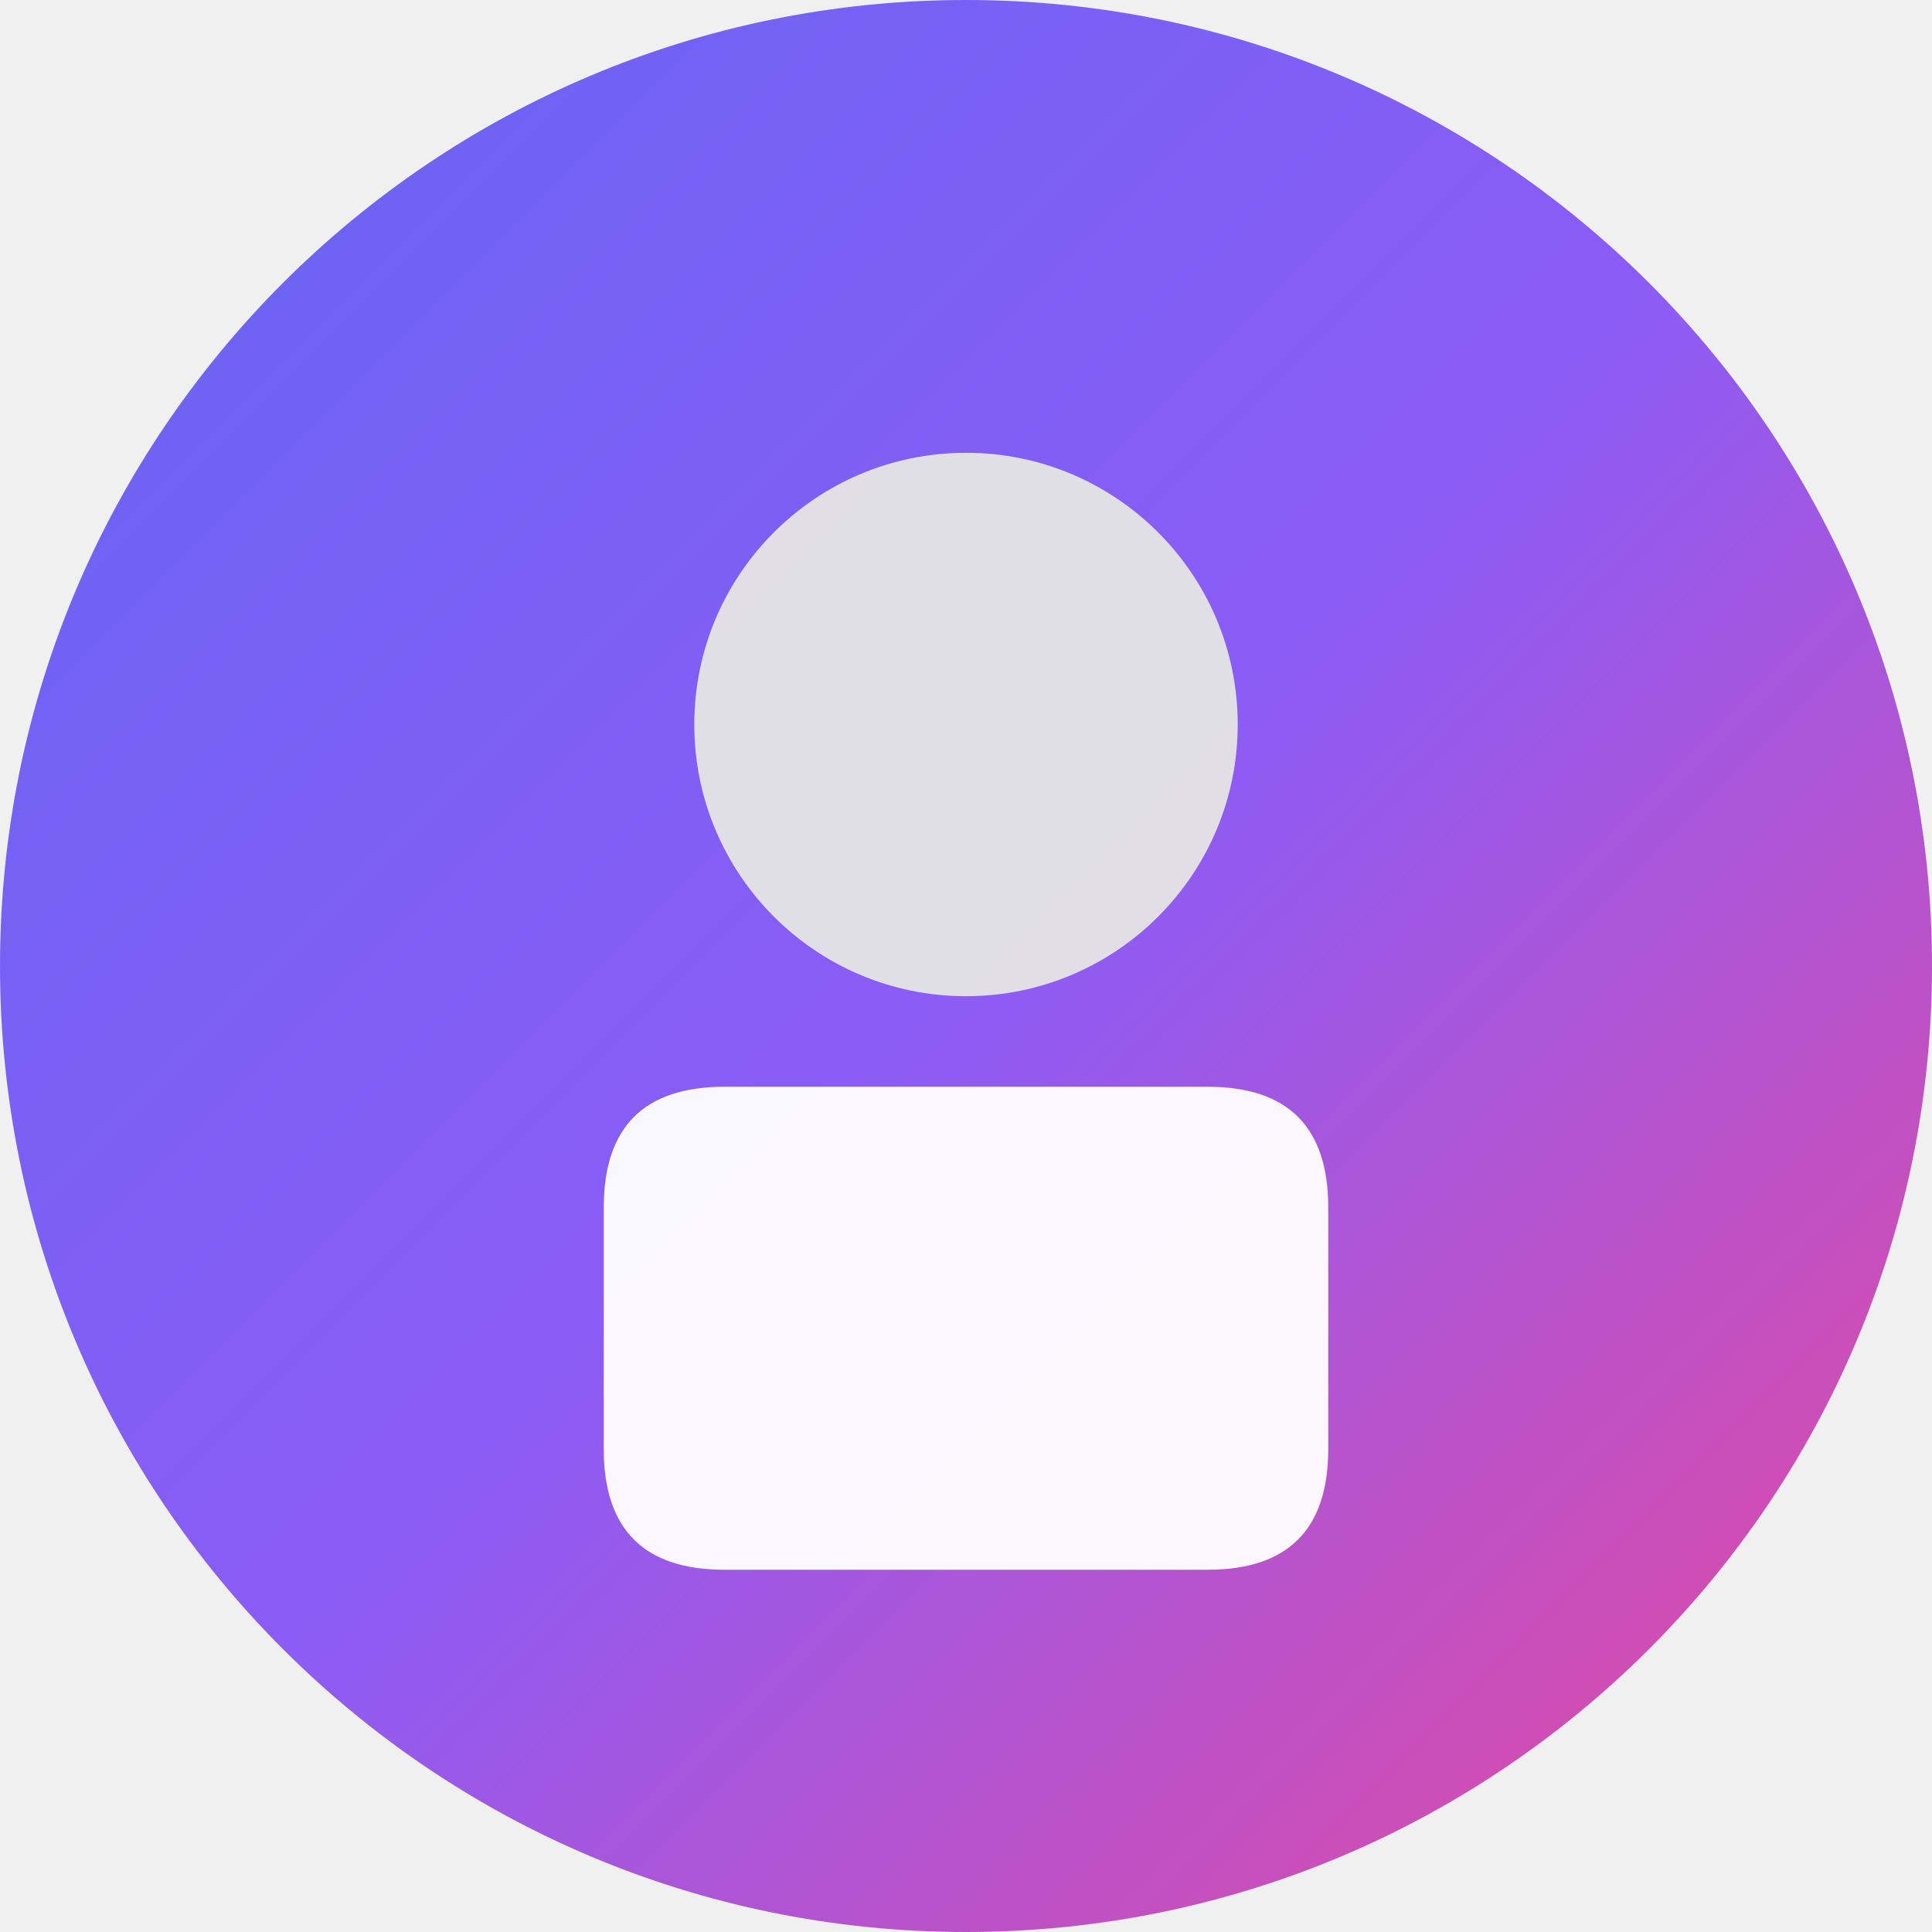
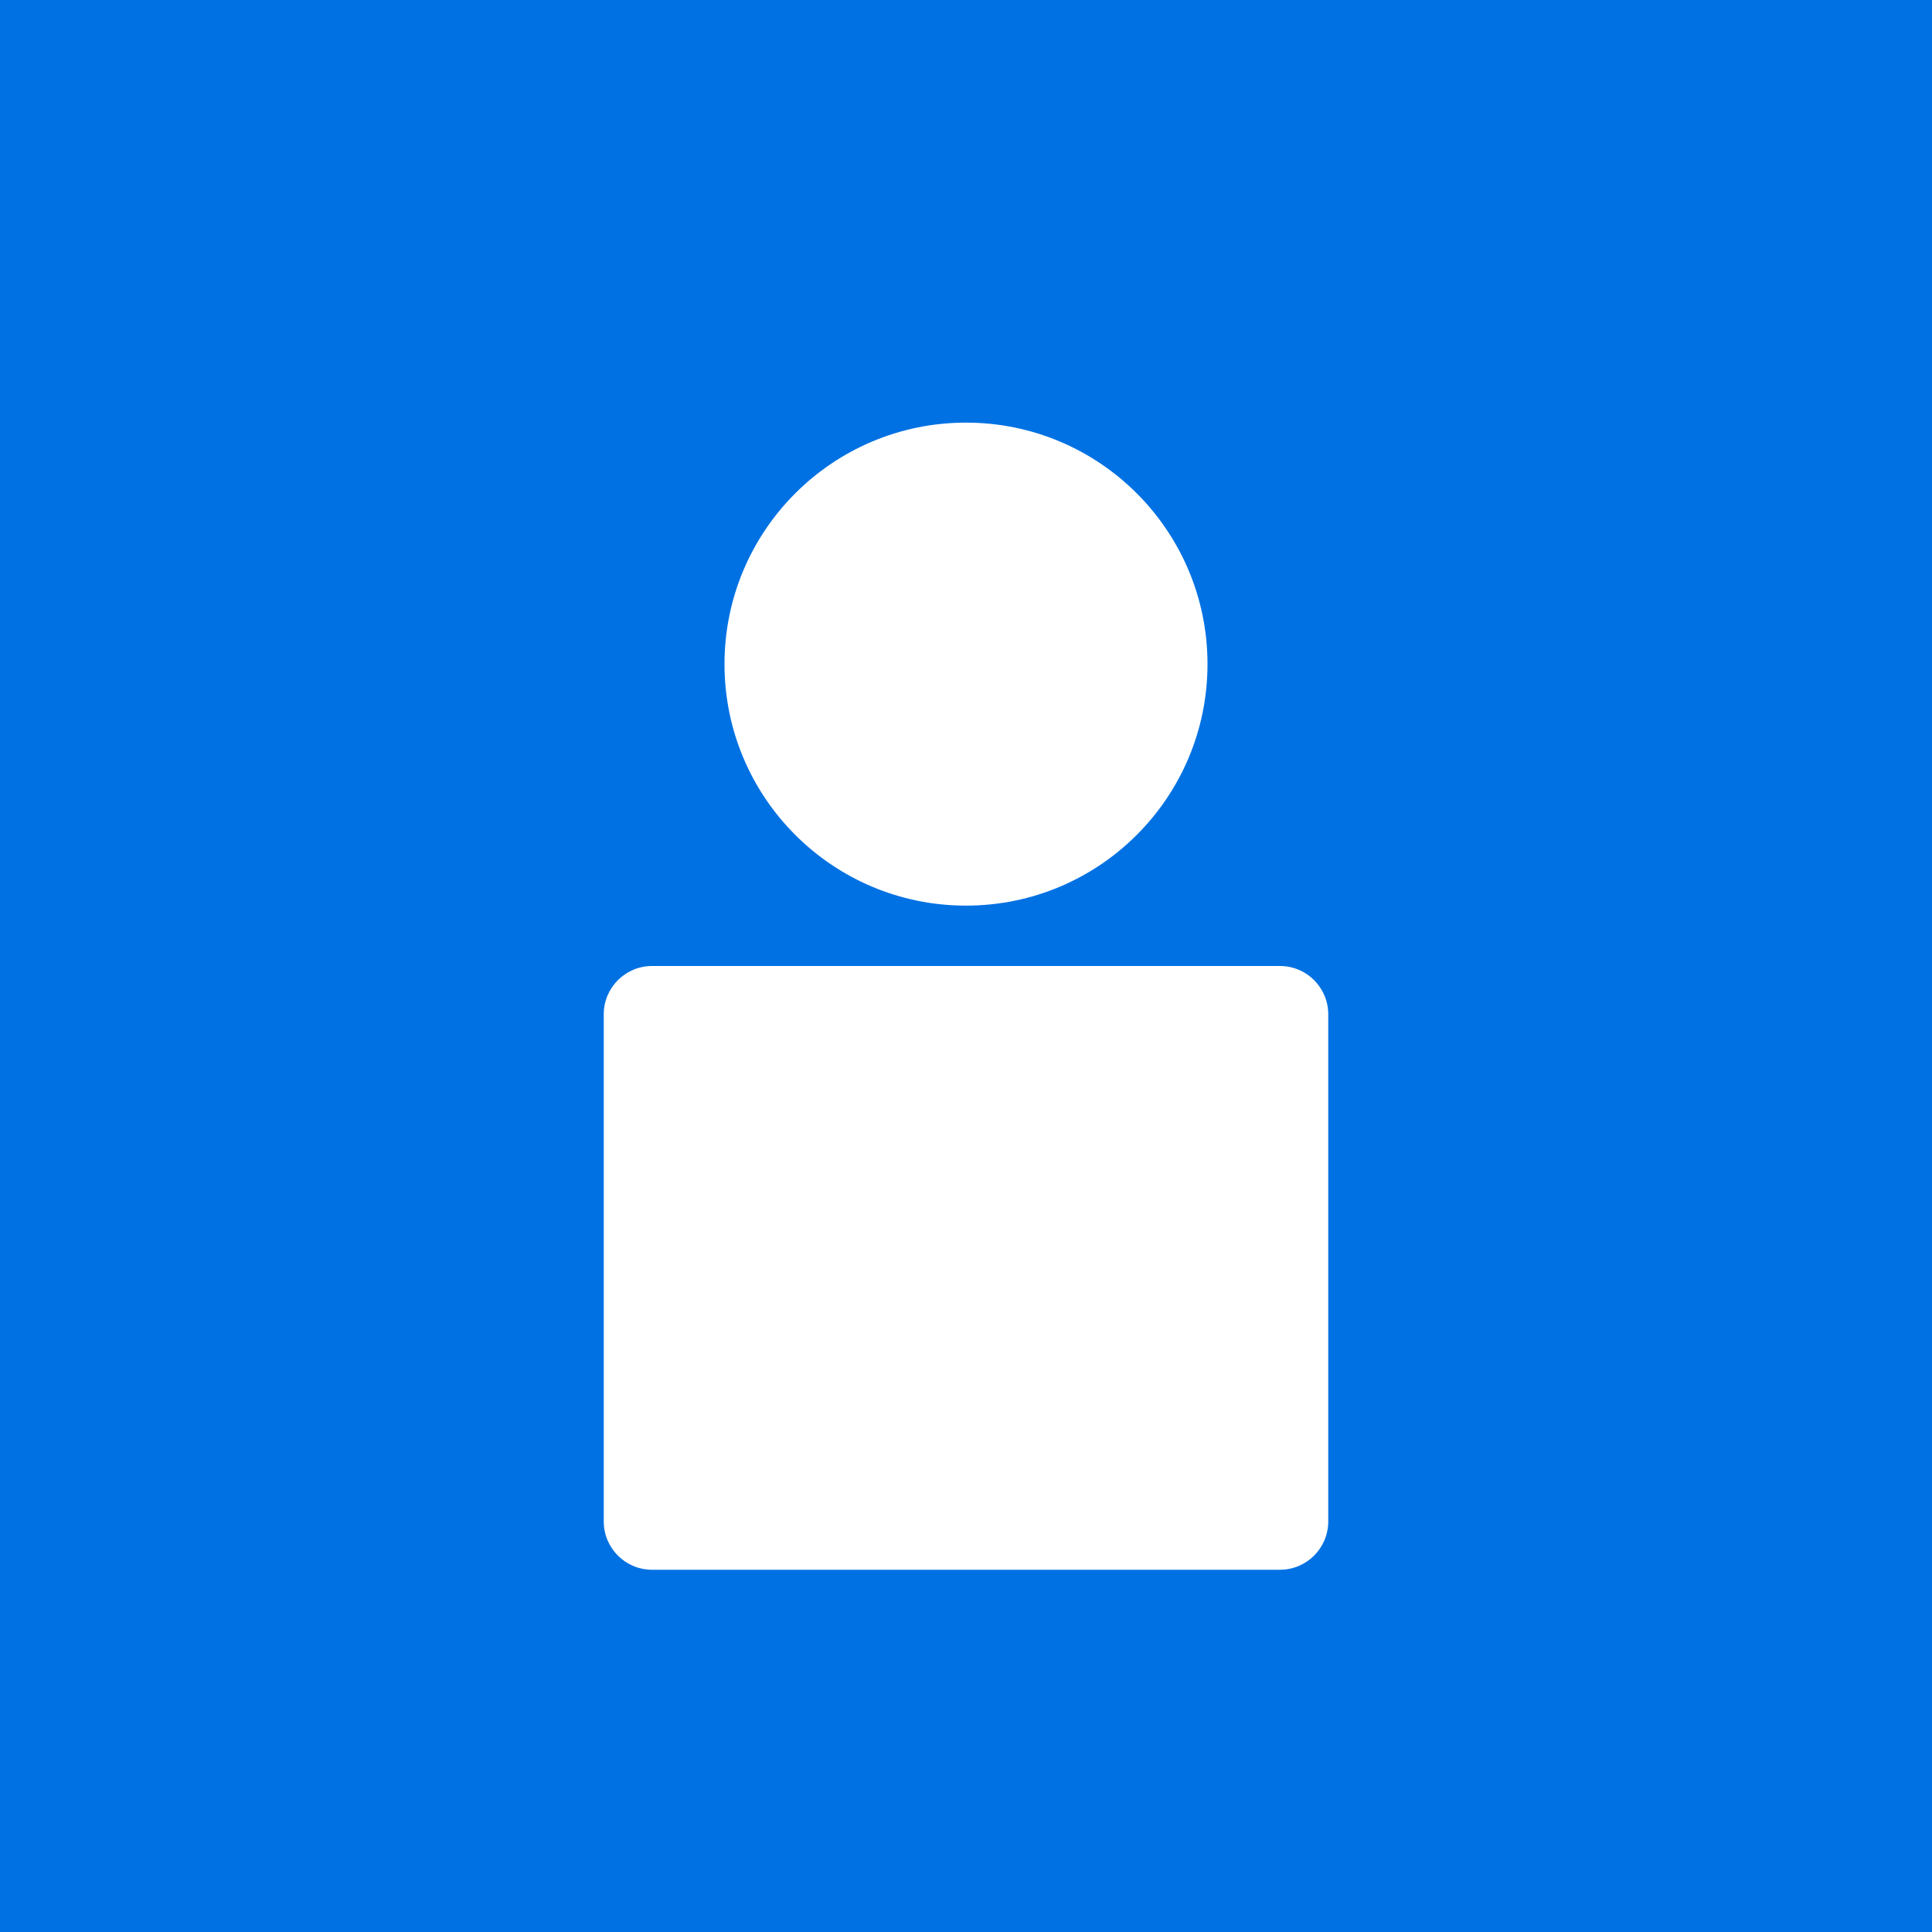
<svg xmlns="http://www.w3.org/2000/svg" width="320" height="320" viewBox="0 0 320 320" role="img" aria-label="Profile avatar placeholder">
-   <defs>
-     <linearGradient id="avatarGradient" x1="0%" y1="0%" x2="100%" y2="100%">
-       <stop offset="0%" stop-color="#6366f1" />
-       <stop offset="50%" stop-color="#8b5cf6" />
-       <stop offset="100%" stop-color="#ec4899" />
-     </linearGradient>
-   </defs>
-   <circle cx="160" cy="160" r="160" fill="url(#avatarGradient)" />
-   <circle cx="160" cy="120" r="45" fill="#ffffff" opacity="0.95" />
-   <path d="M 100 200 Q 100 180 120 180 L 200 180 Q 220 180 220 200 L 220 240 Q 220 260 200 260 L 120 260 Q 100 260 100 240 Z" fill="#ffffff" opacity="0.95" />
-   <circle cx="160" cy="120" r="45" fill="#000000" opacity="0.1" />
+   <rect width="320" height="320" fill="#0071e3" />
+   <circle cx="160" cy="110" r="40" fill="#ffffff" />
+   <rect x="100" y="160" width="120" height="100" rx="8" fill="#ffffff" />
</svg>
